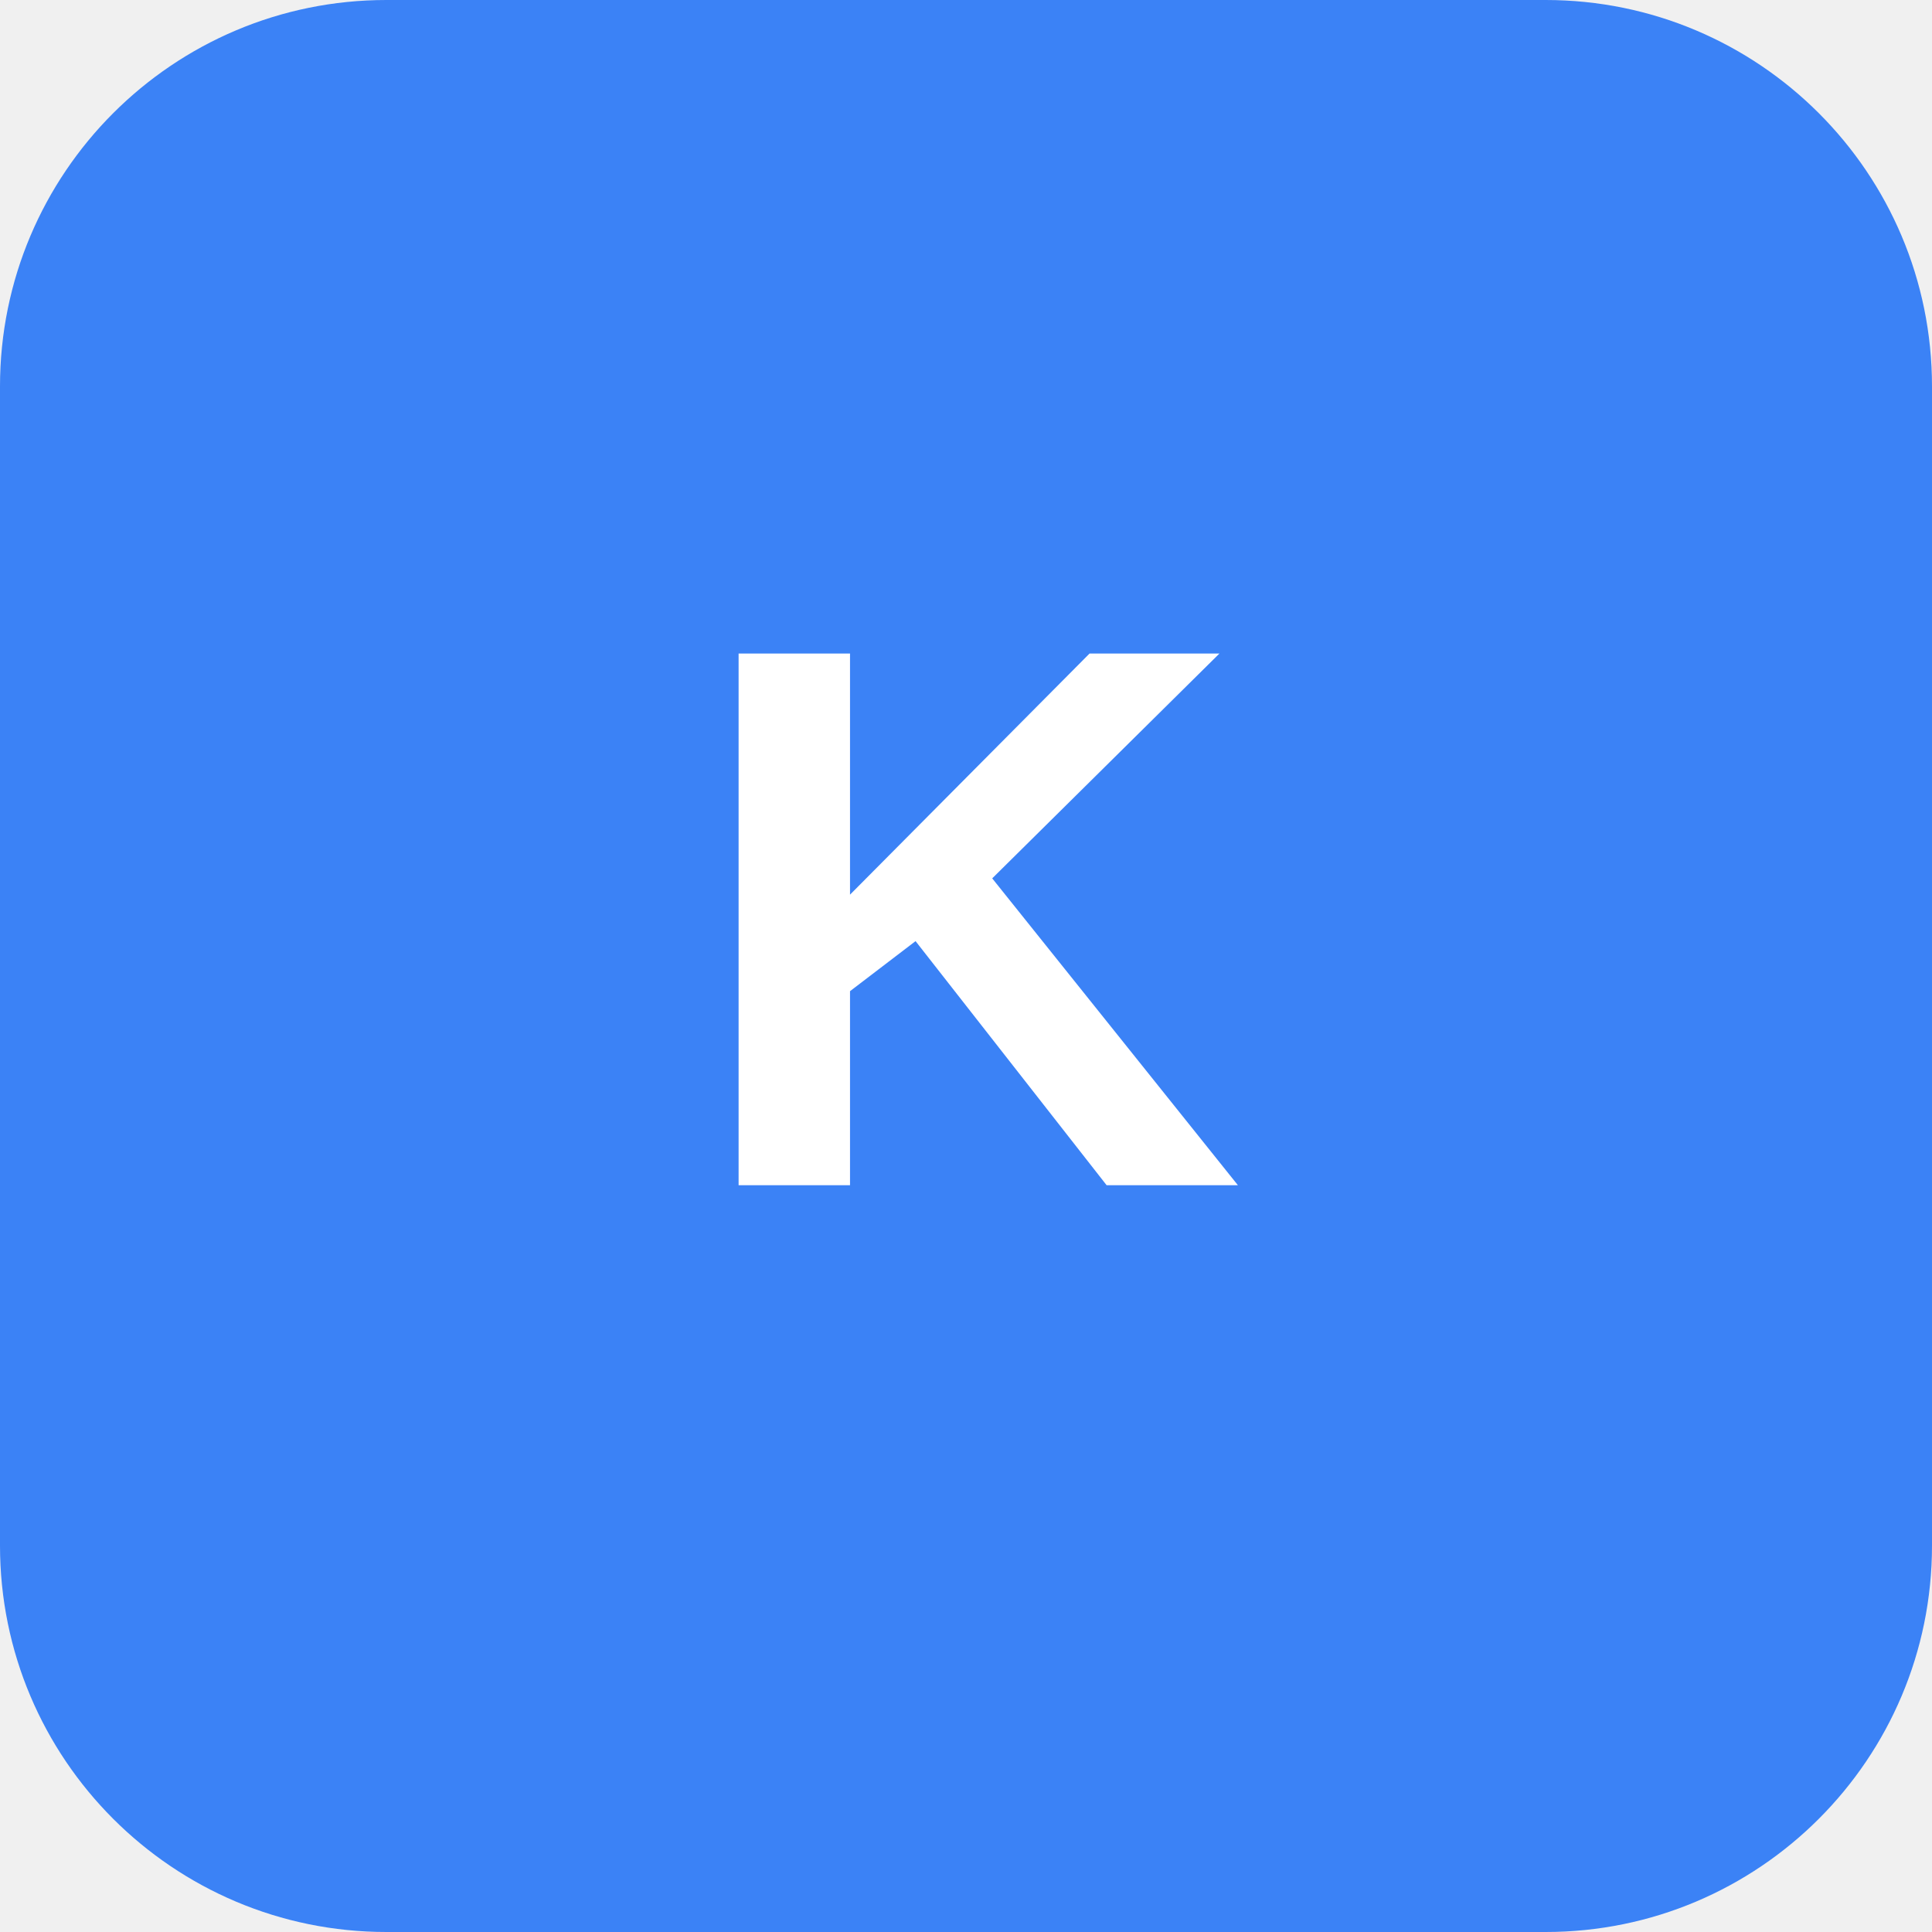
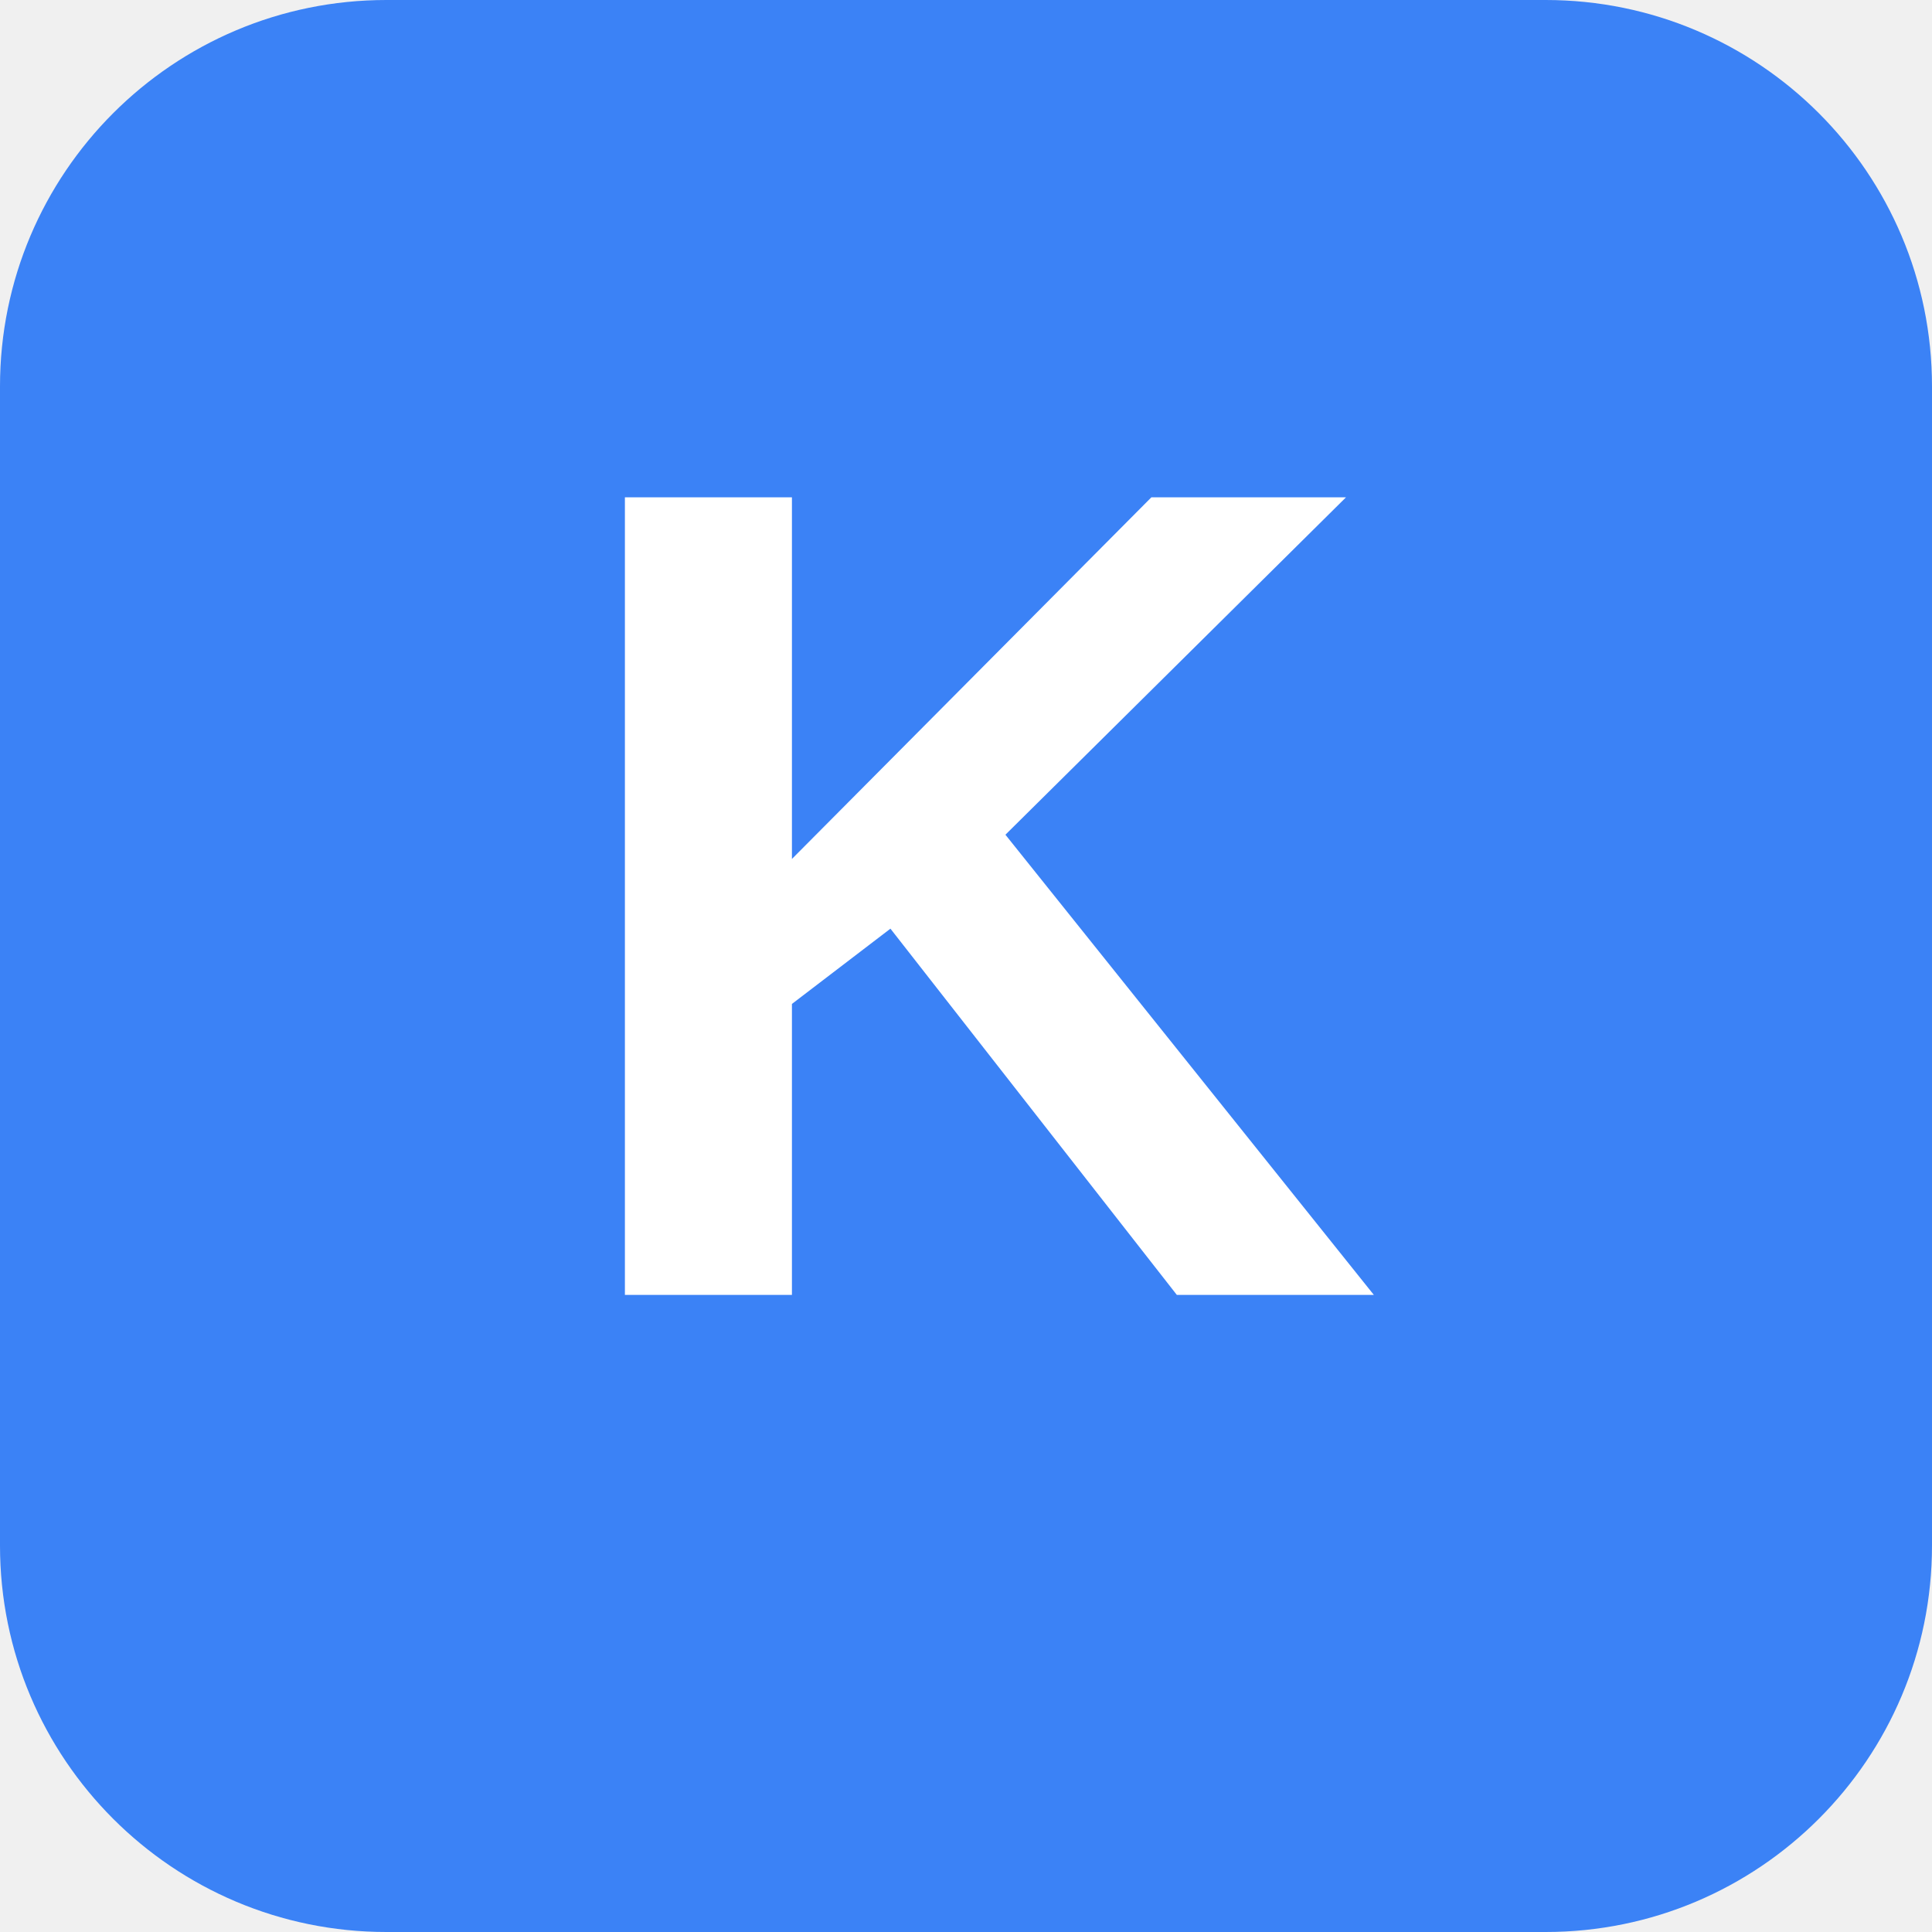
<svg xmlns="http://www.w3.org/2000/svg" width="152" height="152" viewBox="0 0 152 152">
  <rect width="152" height="152" fill="#3b82f6" rx="30.4" />
-   <text x="50%" y="50%" font-family="Arial, sans-serif" font-size="60.8" font-weight="bold" text-anchor="middle" dominant-baseline="middle" fill="white">K</text>
+   <text x="50%" y="50%" font-family="Arial, sans-serif" font-size="91.2" font-weight="bold" text-anchor="middle" dominant-baseline="middle" fill="white">K</text>
</svg>
